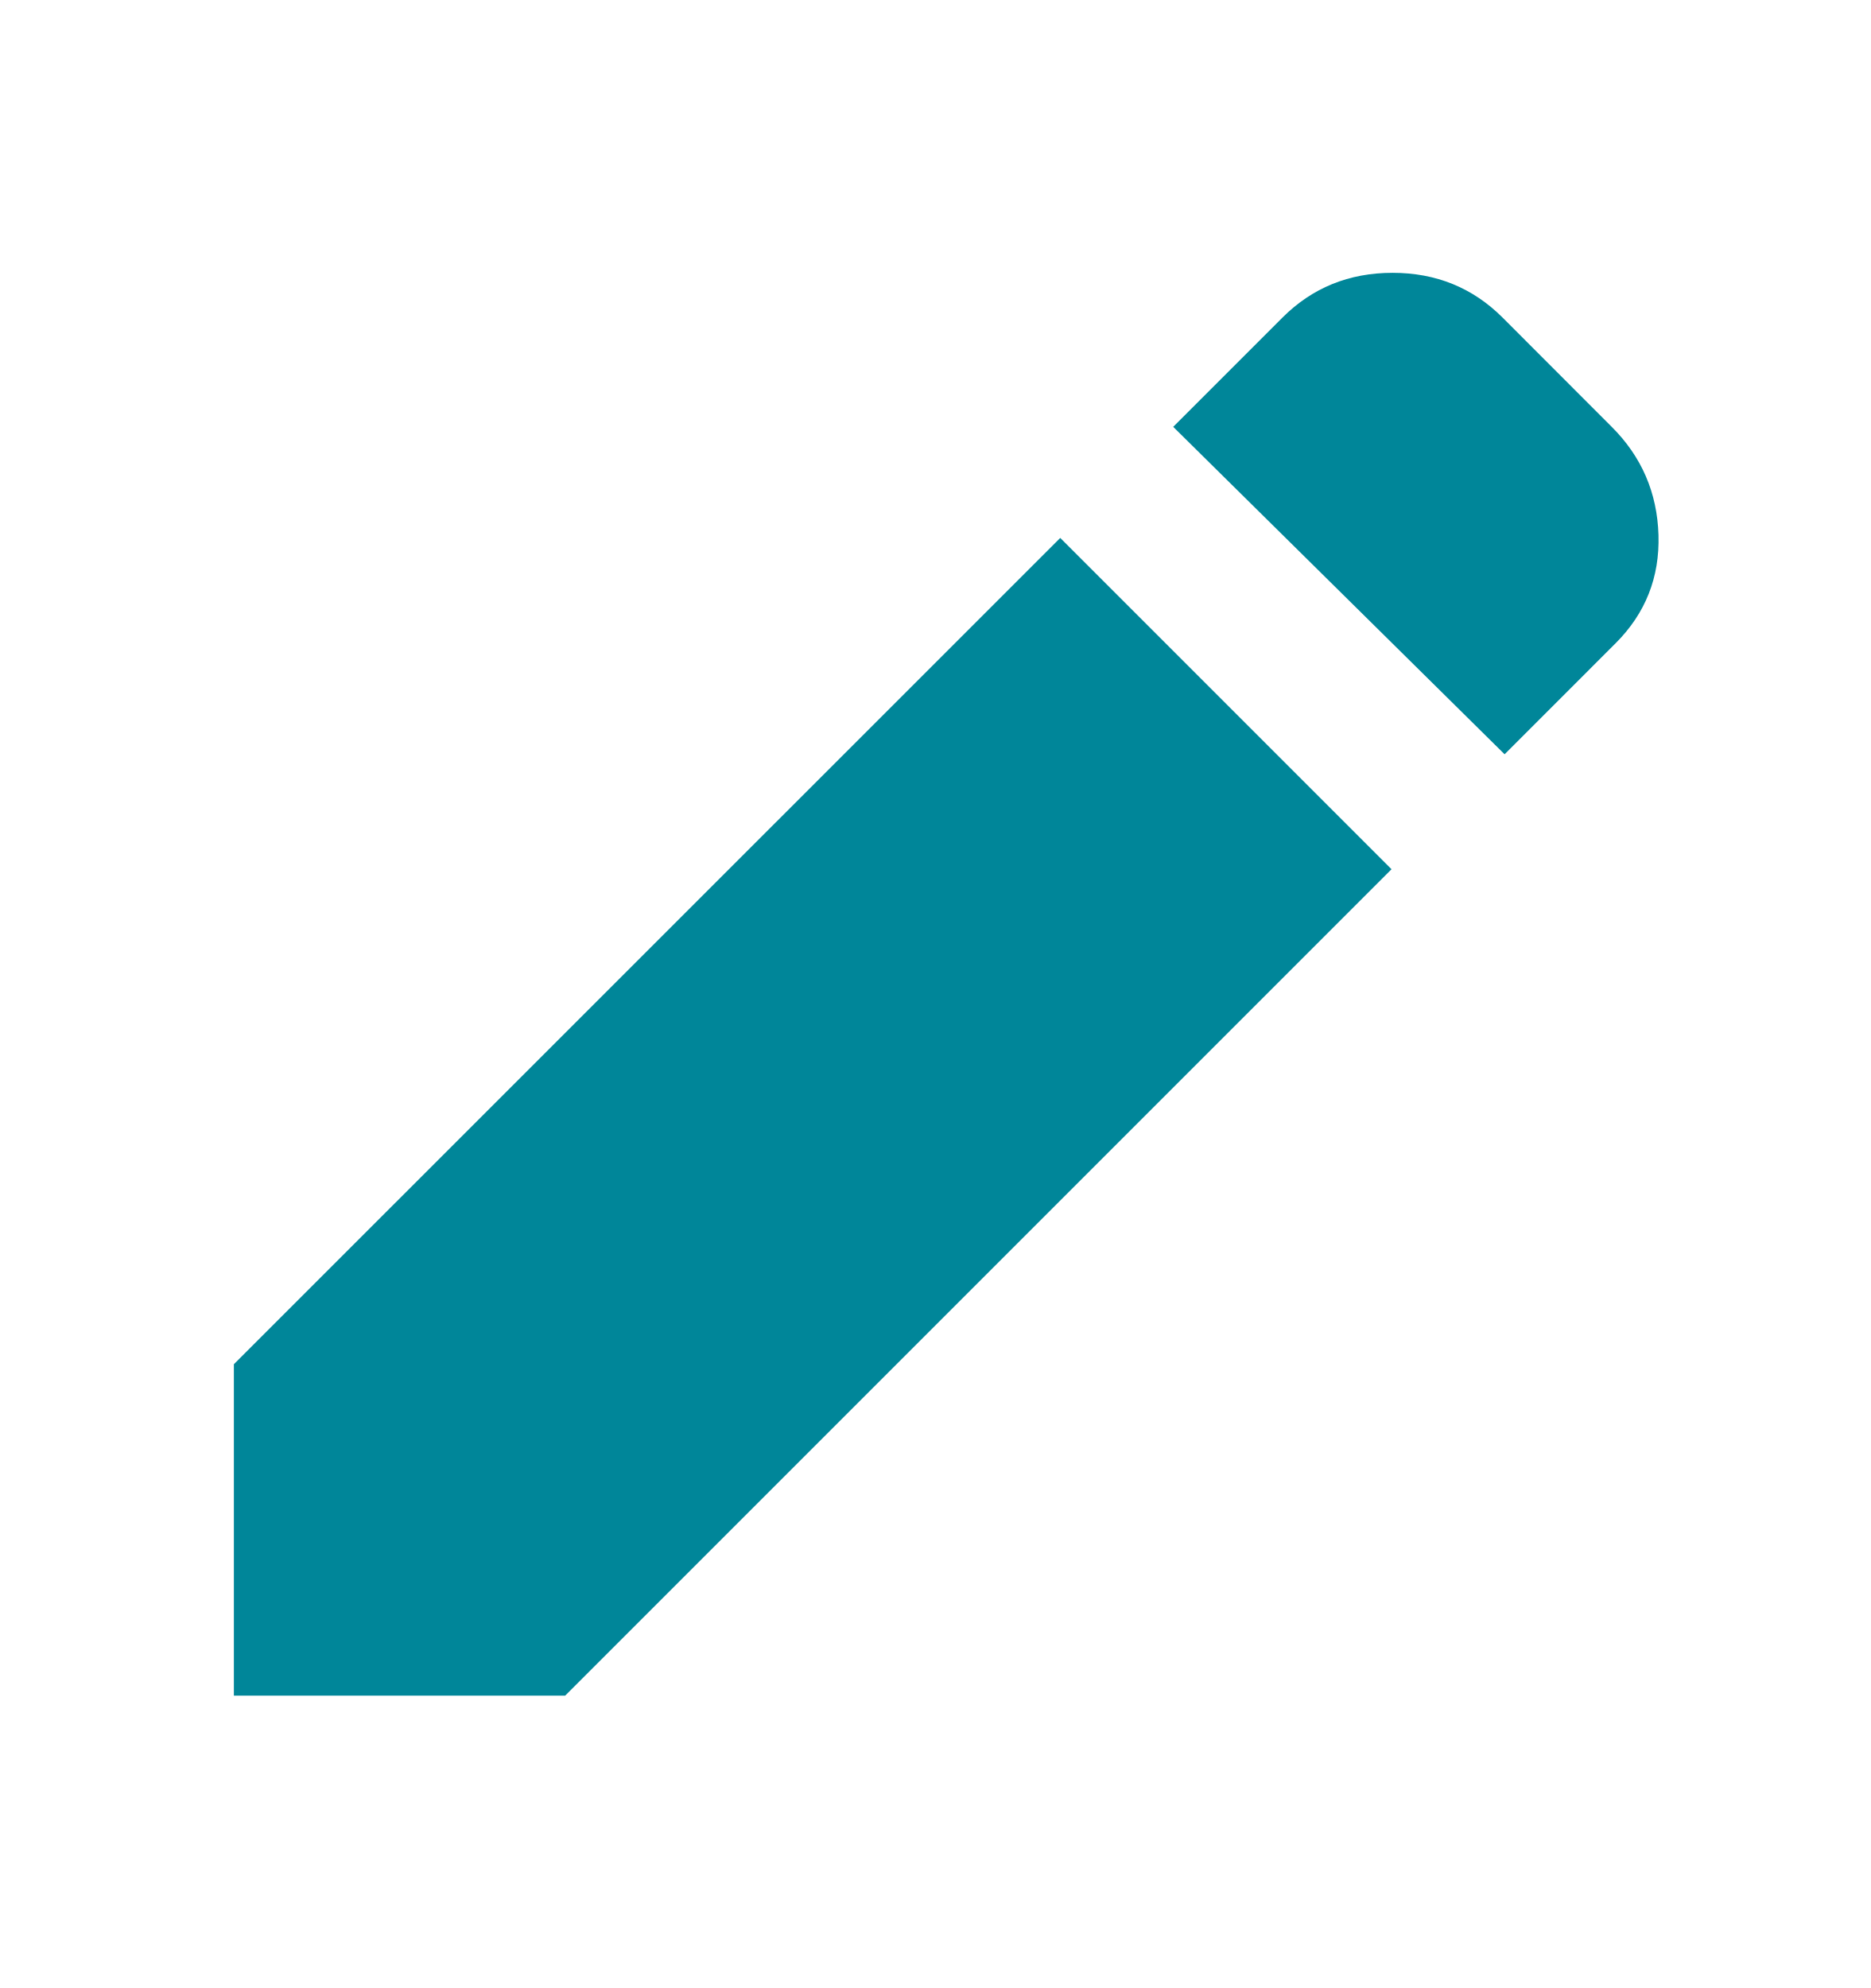
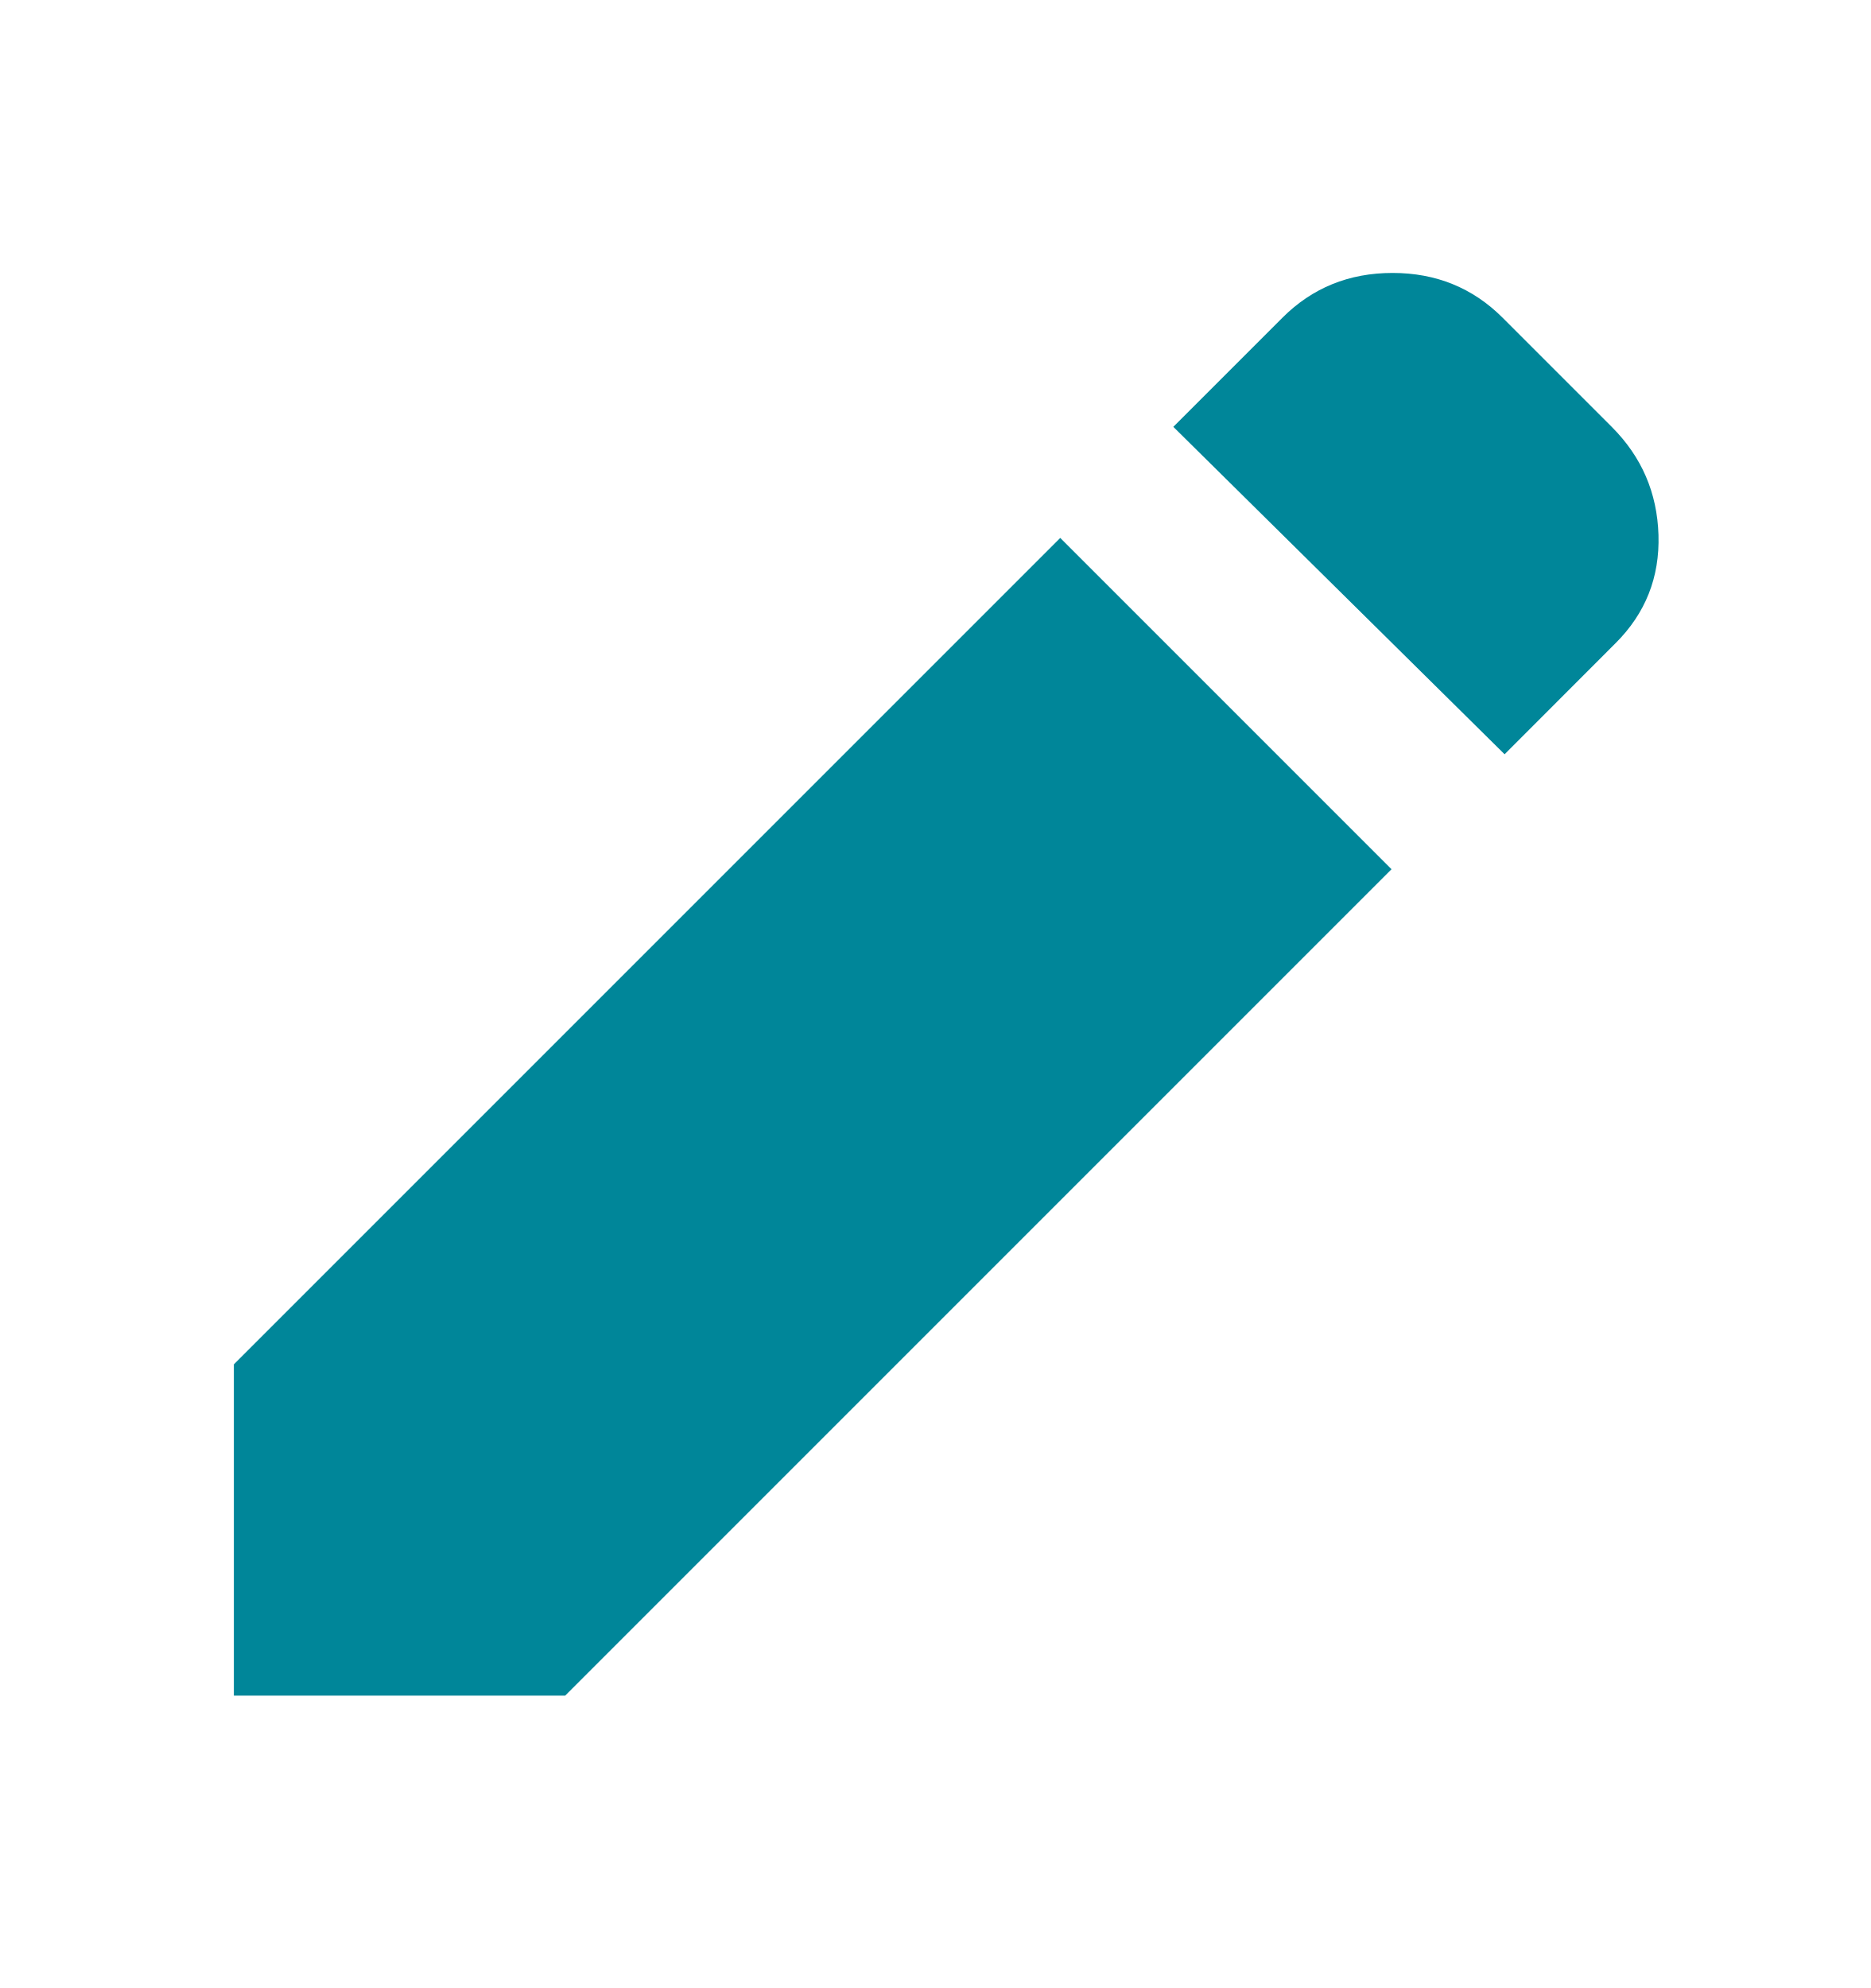
- <svg xmlns="http://www.w3.org/2000/svg" width="16" height="17" viewBox="0 0 16 17" fill="none">
-   <path d="M12.867 6.45L10.033 3.65L10.967 2.716C11.222 2.461 11.536 2.333 11.909 2.333C12.281 2.333 12.595 2.461 12.85 2.716L13.783 3.65C14.039 3.905 14.172 4.214 14.183 4.575C14.194 4.936 14.072 5.245 13.817 5.5L12.867 6.45ZM11.9 7.433L4.833 14.5H2V11.666L9.067 4.6L11.9 7.433Z" fill="#008699" />
+ <svg xmlns="http://www.w3.org/2000/svg" fill="none" height="17" viewBox="0 0 16 17" width="16">
+   <path d="m12.867 6.45-2.833-2.8.933-.933c.256-.256.57-.383.942-.383.372 0 .686.128.941.383l.933.933c.256.256.389.564.4.925.011.361-.111.67-.367.925zm-.967.983-7.067 7.067h-2.833v-2.833l7.067-7.067z" fill="#008699" />
</svg>
